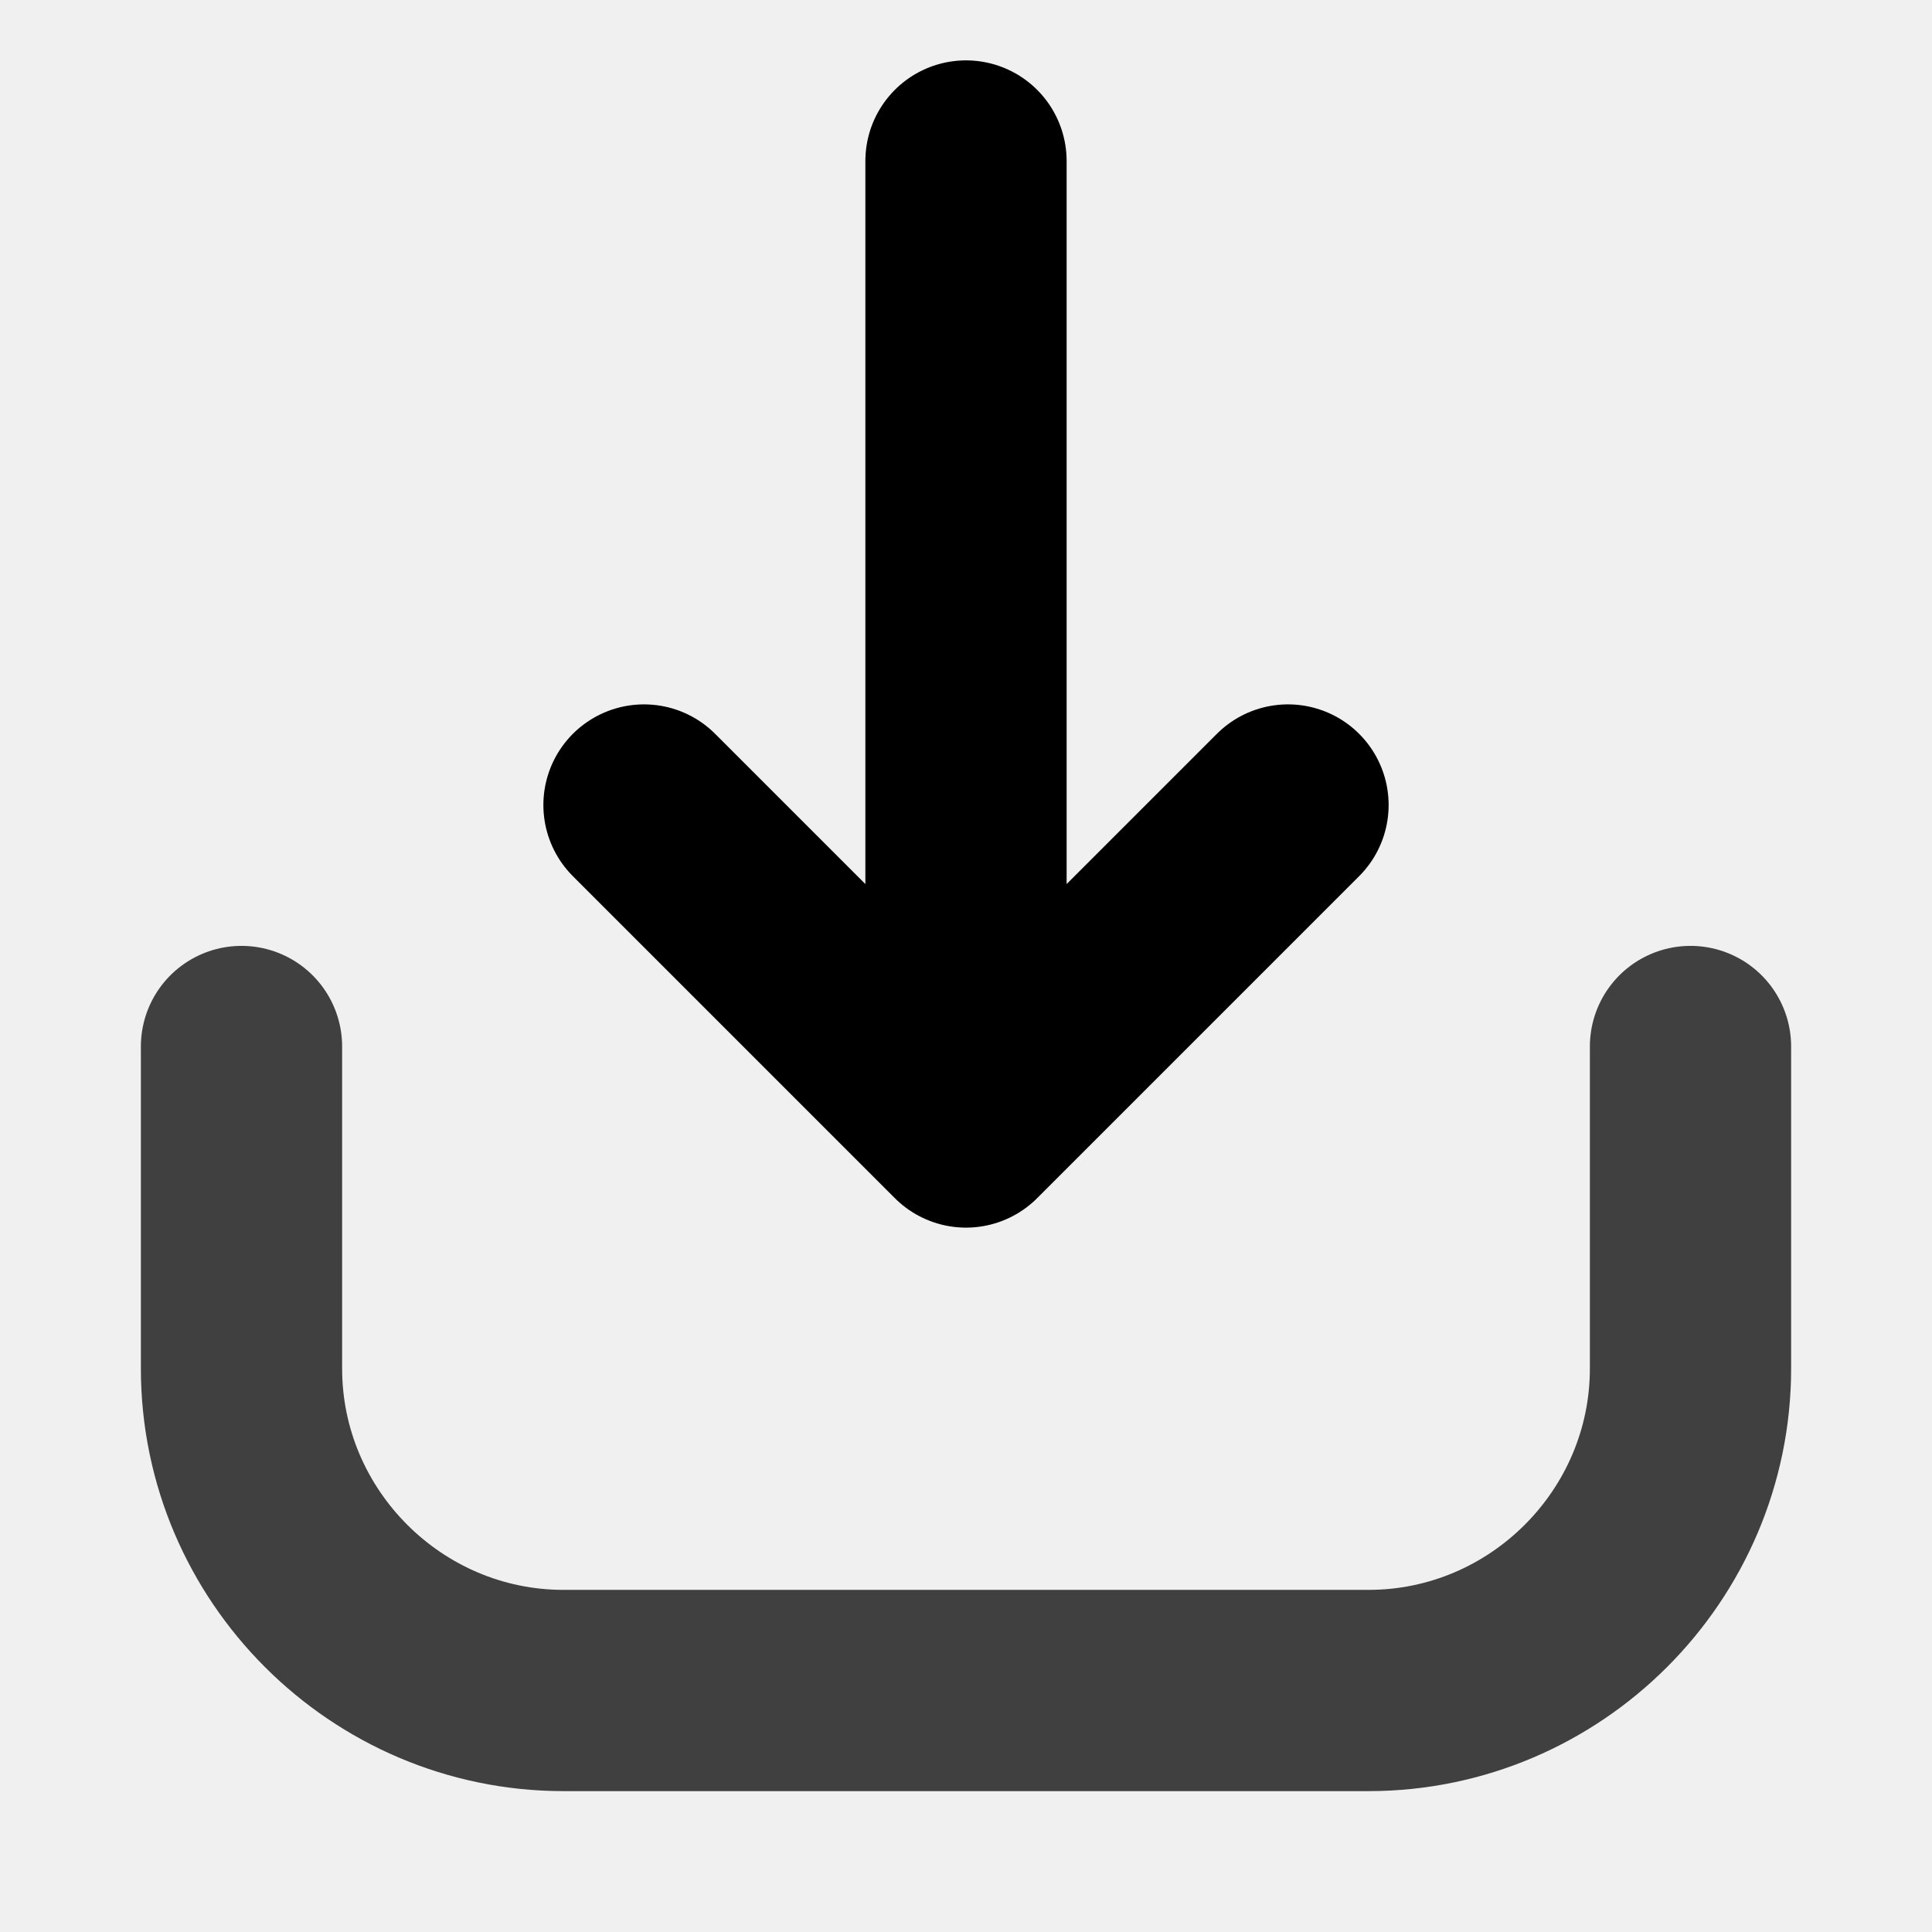
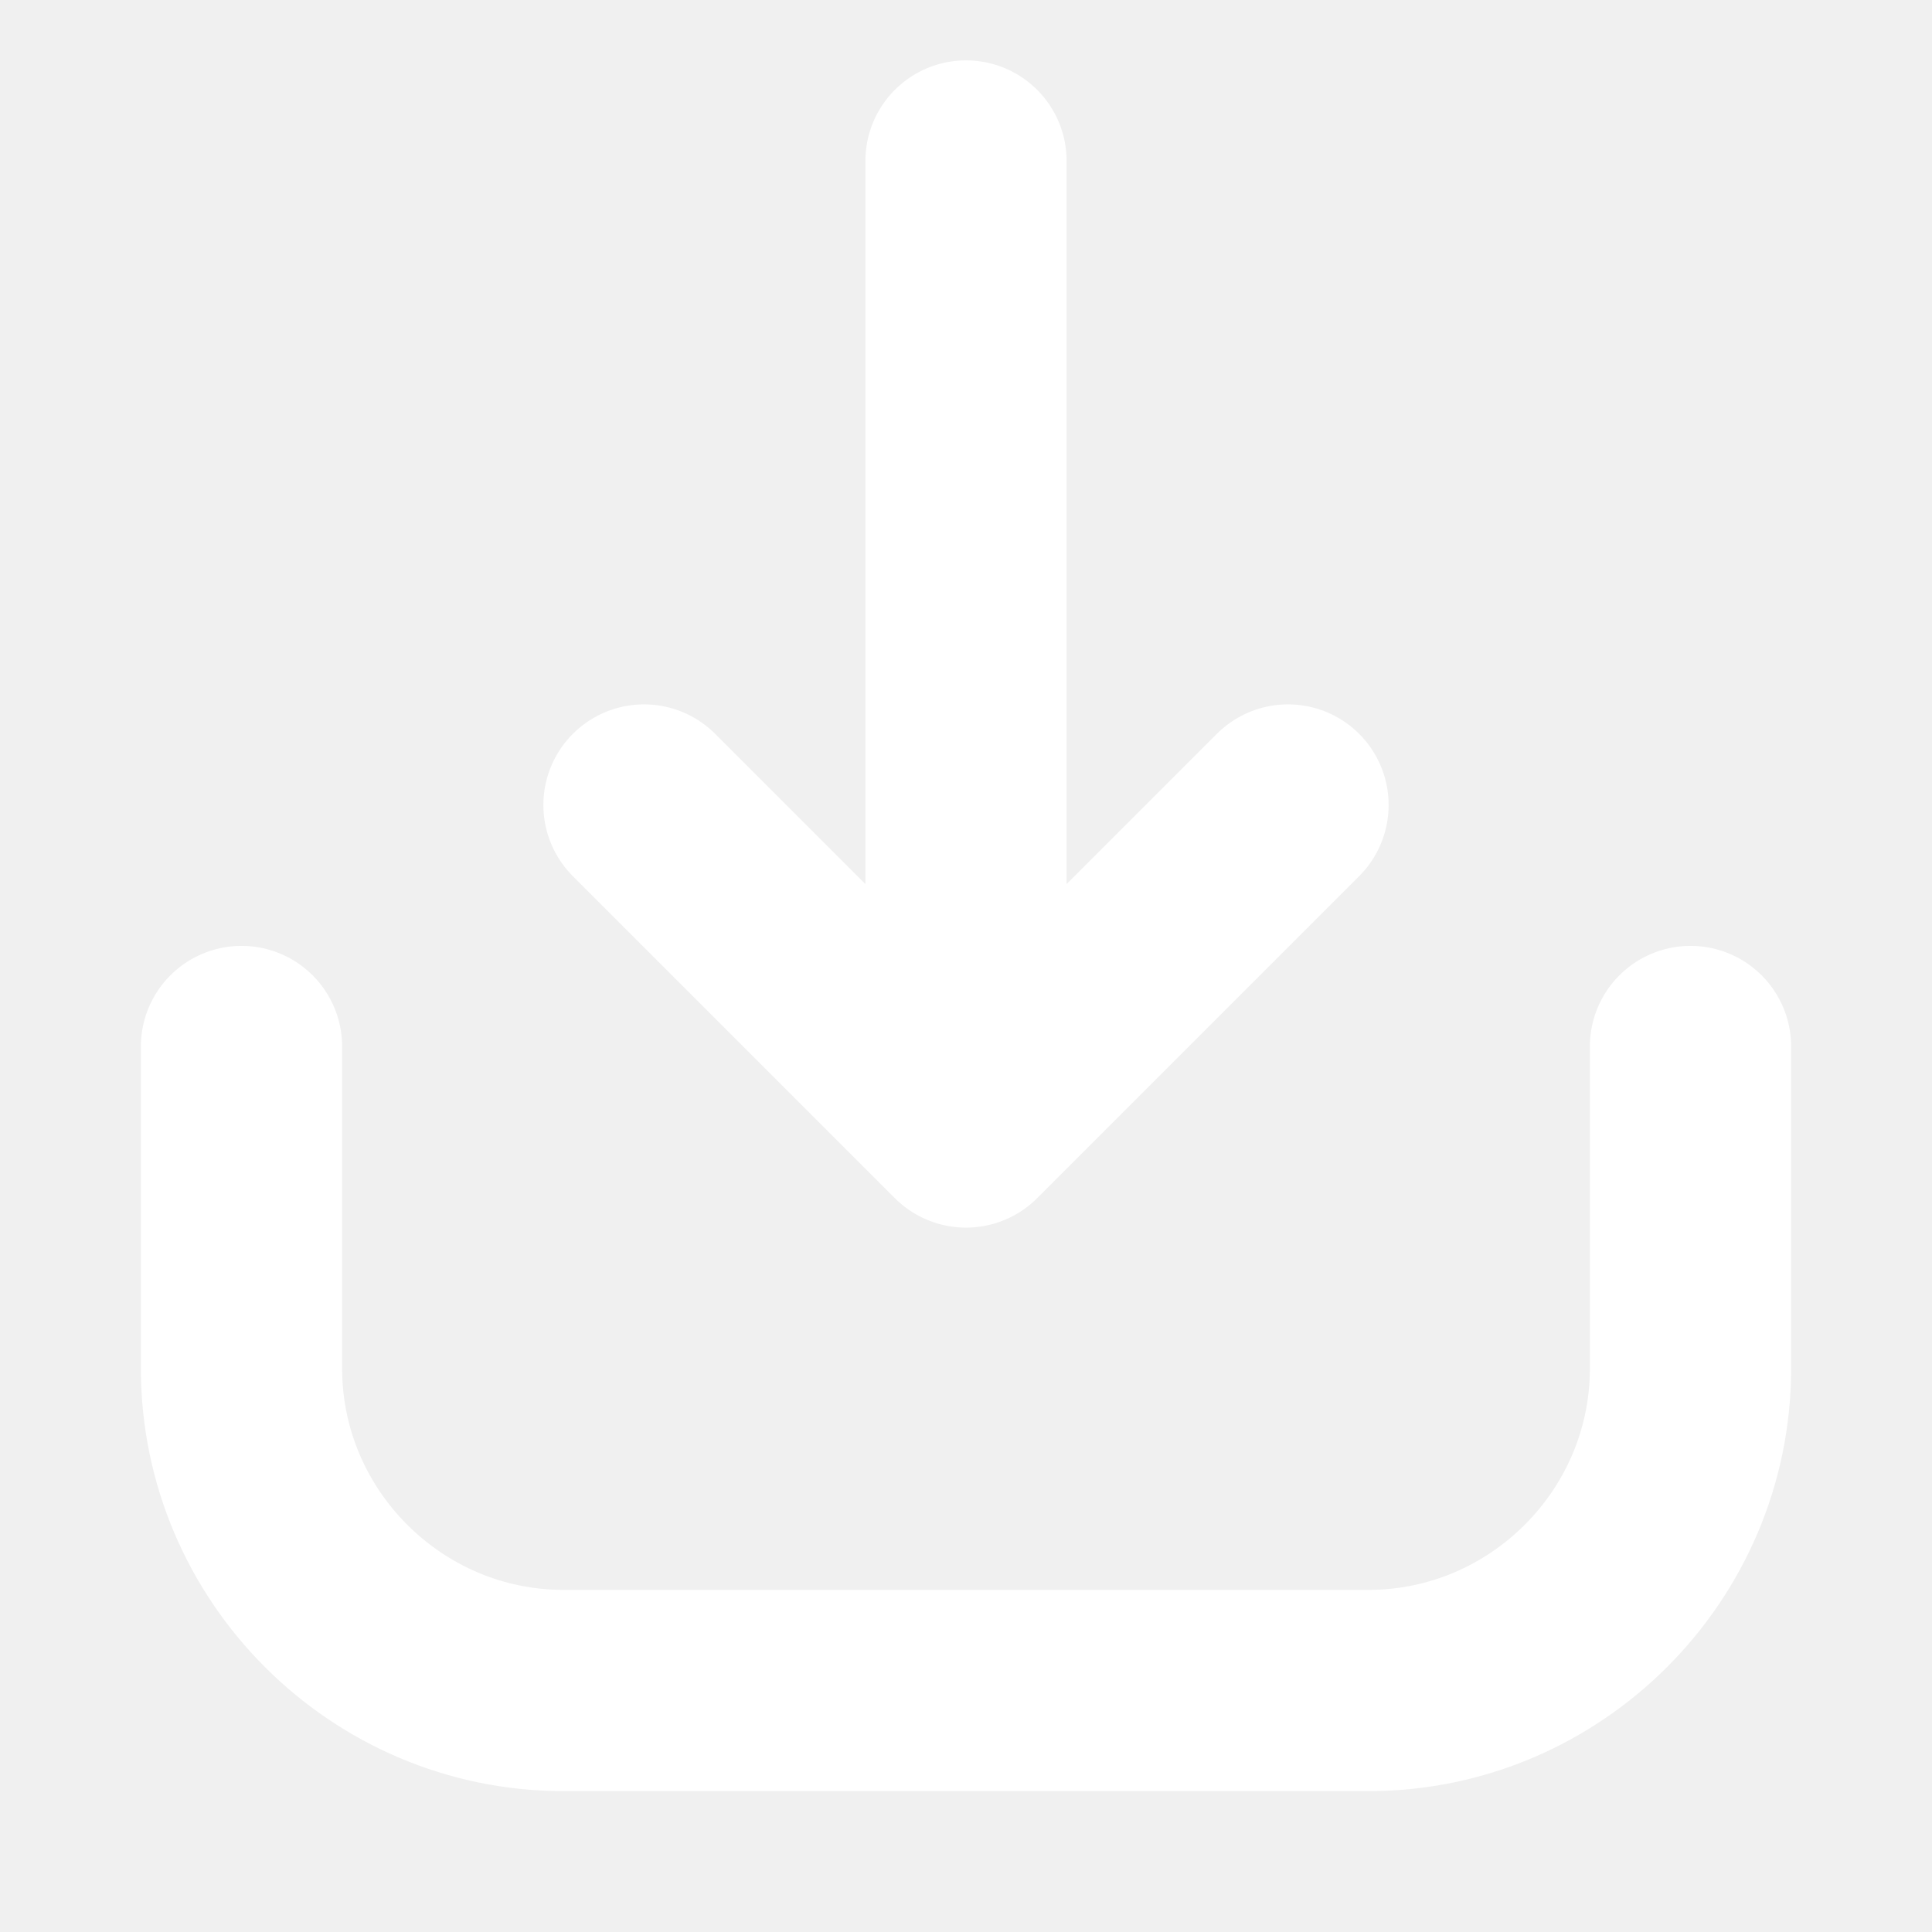
<svg xmlns="http://www.w3.org/2000/svg" viewBox="0 0 24 24" width="100%" height="100%">
-   <path d="M3 13v4c0 2.2 1.8 4 4 4h10c2.2 0 4-1.8 4-4v-4" fill="none" stroke="#404040" stroke-width="2.5" stroke-linecap="round" stroke-linejoin="round" />
-   <path d="M12 2v12m-4-4l4 4 4-4" fill="none" stroke="#000000" stroke-width="2.5" stroke-linecap="round" stroke-linejoin="round" />
+   <path d="M3 13v4c0 2.2 1.8 4 4 4h10c2.2 0 4-1.8 4-4v-4" fill="none" stroke="#ffffff" stroke-width="2.5" stroke-linecap="round" stroke-linejoin="round" />
+   <path d="M12 2v12m-4-4l4 4 4-4" fill="none" stroke="#ffffff" stroke-width="2.5" stroke-linecap="round" stroke-linejoin="round" />
</svg>
